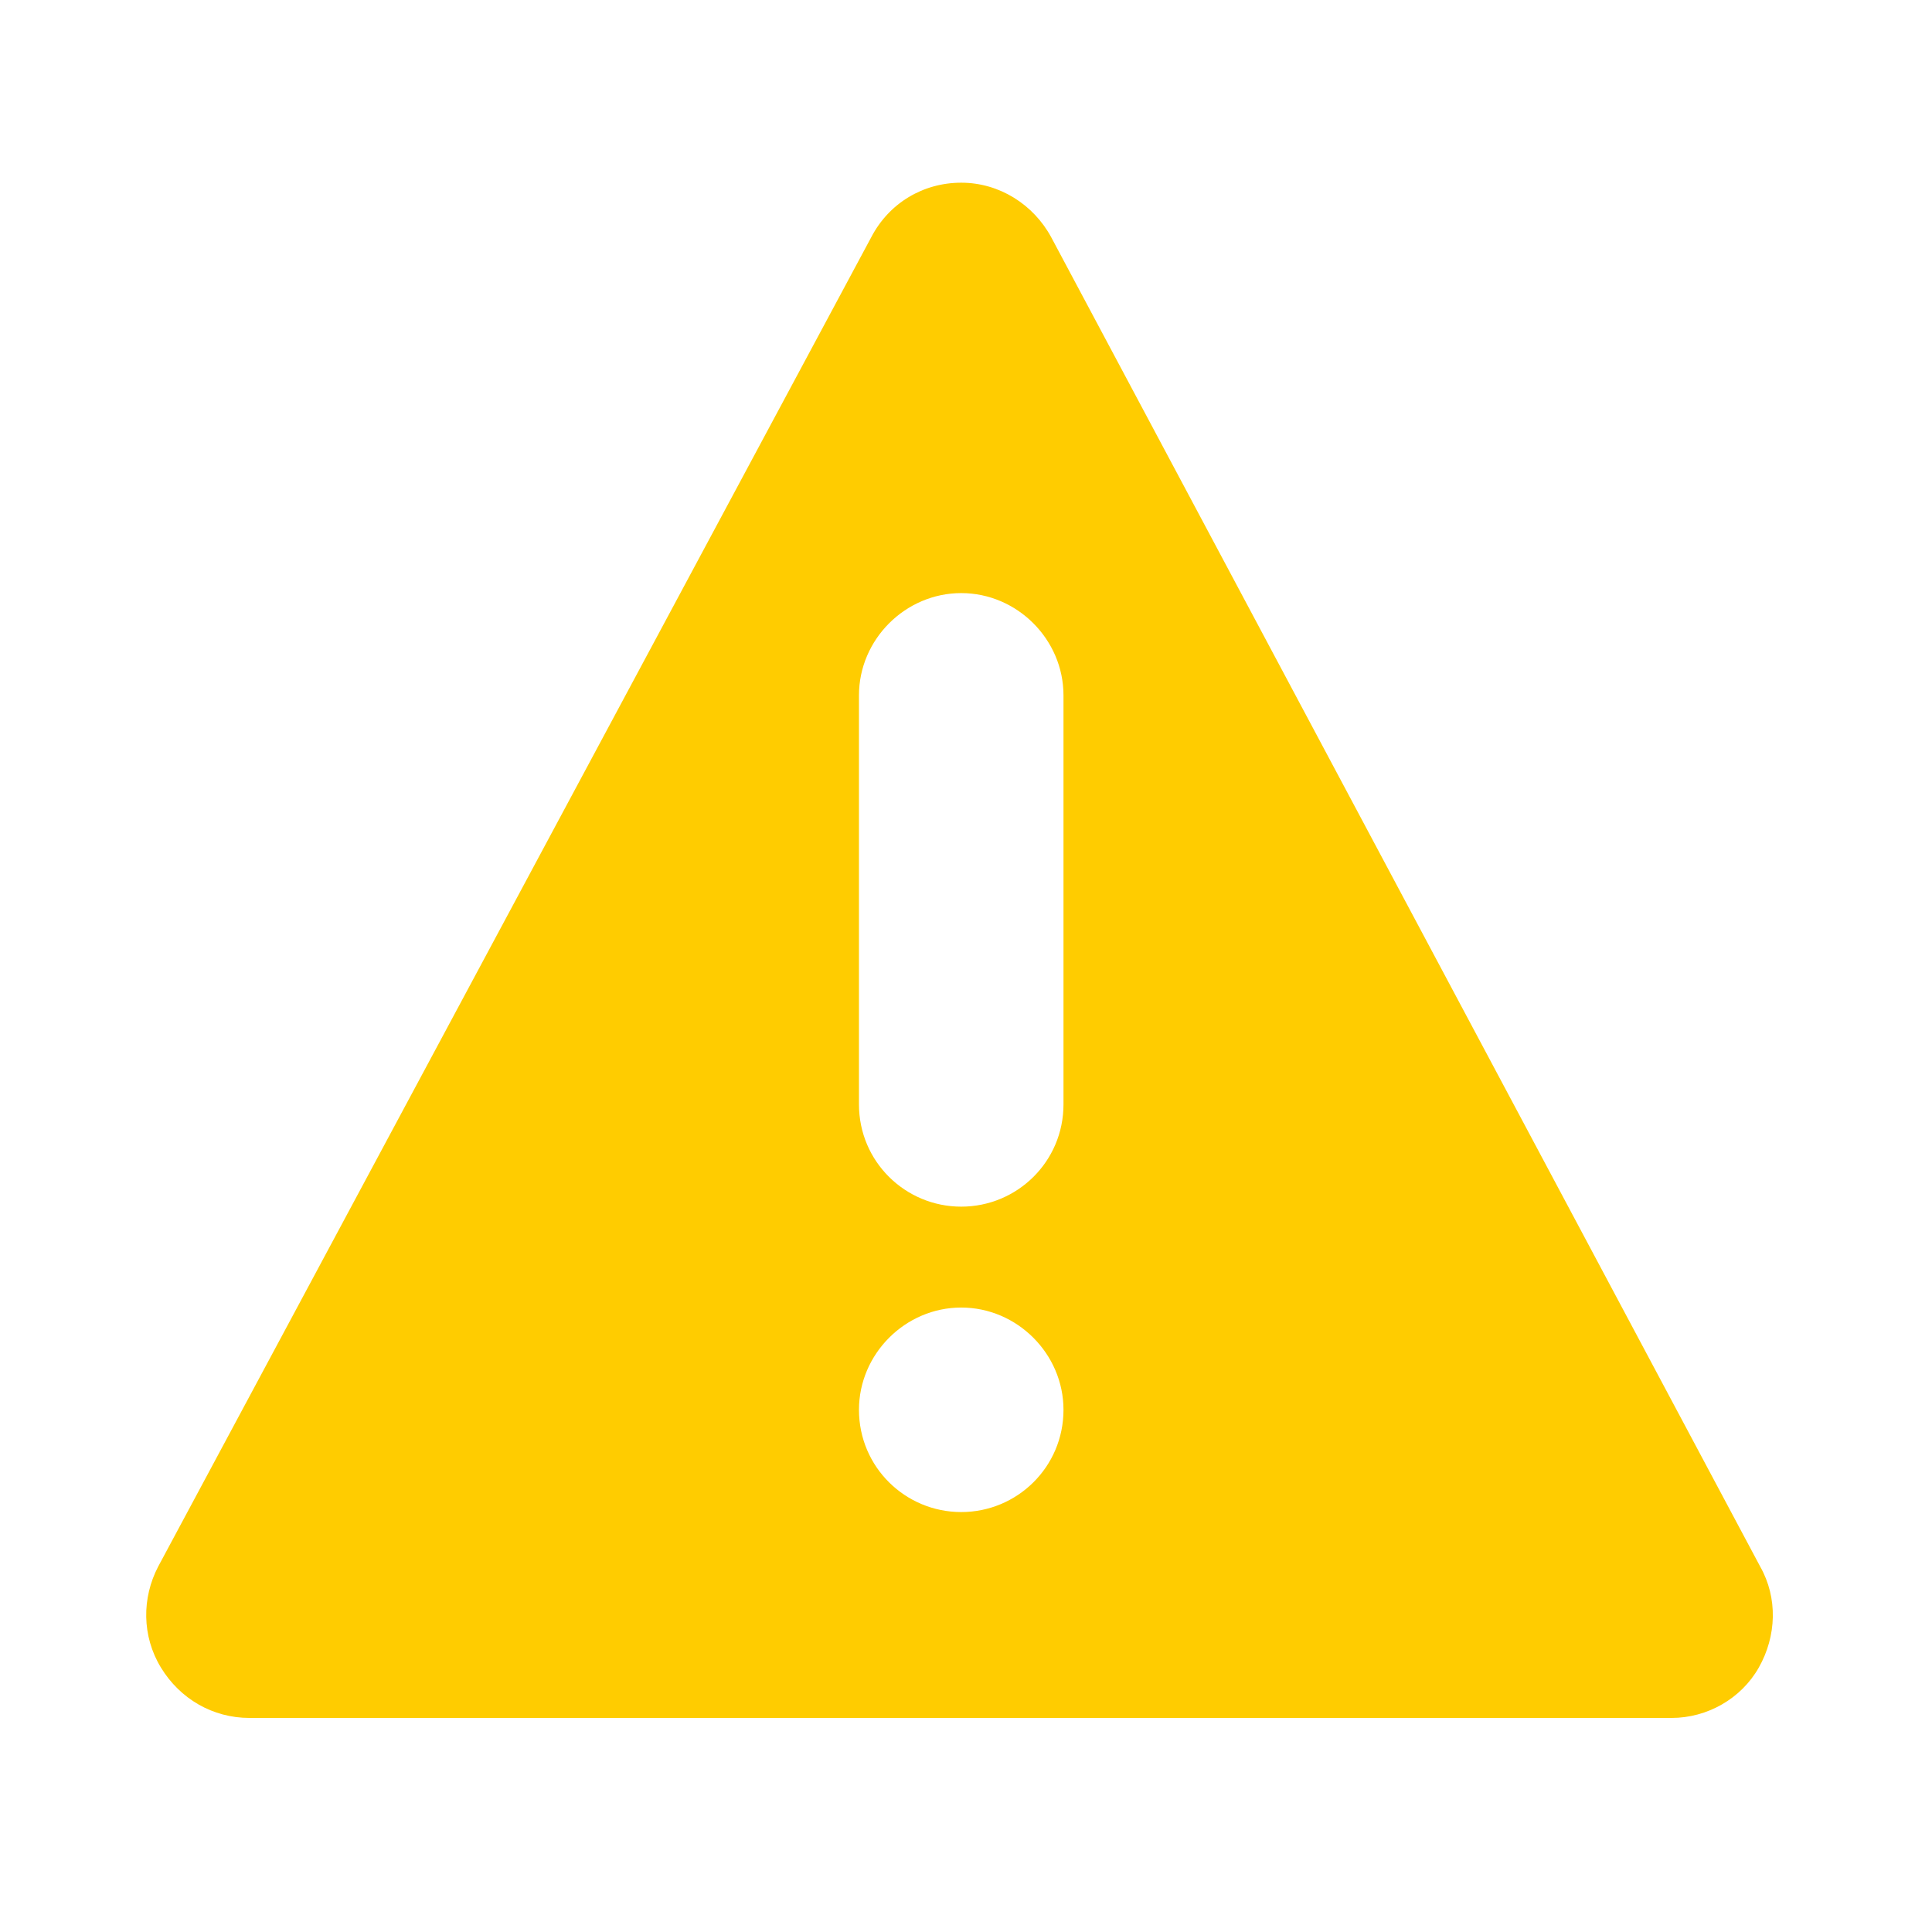
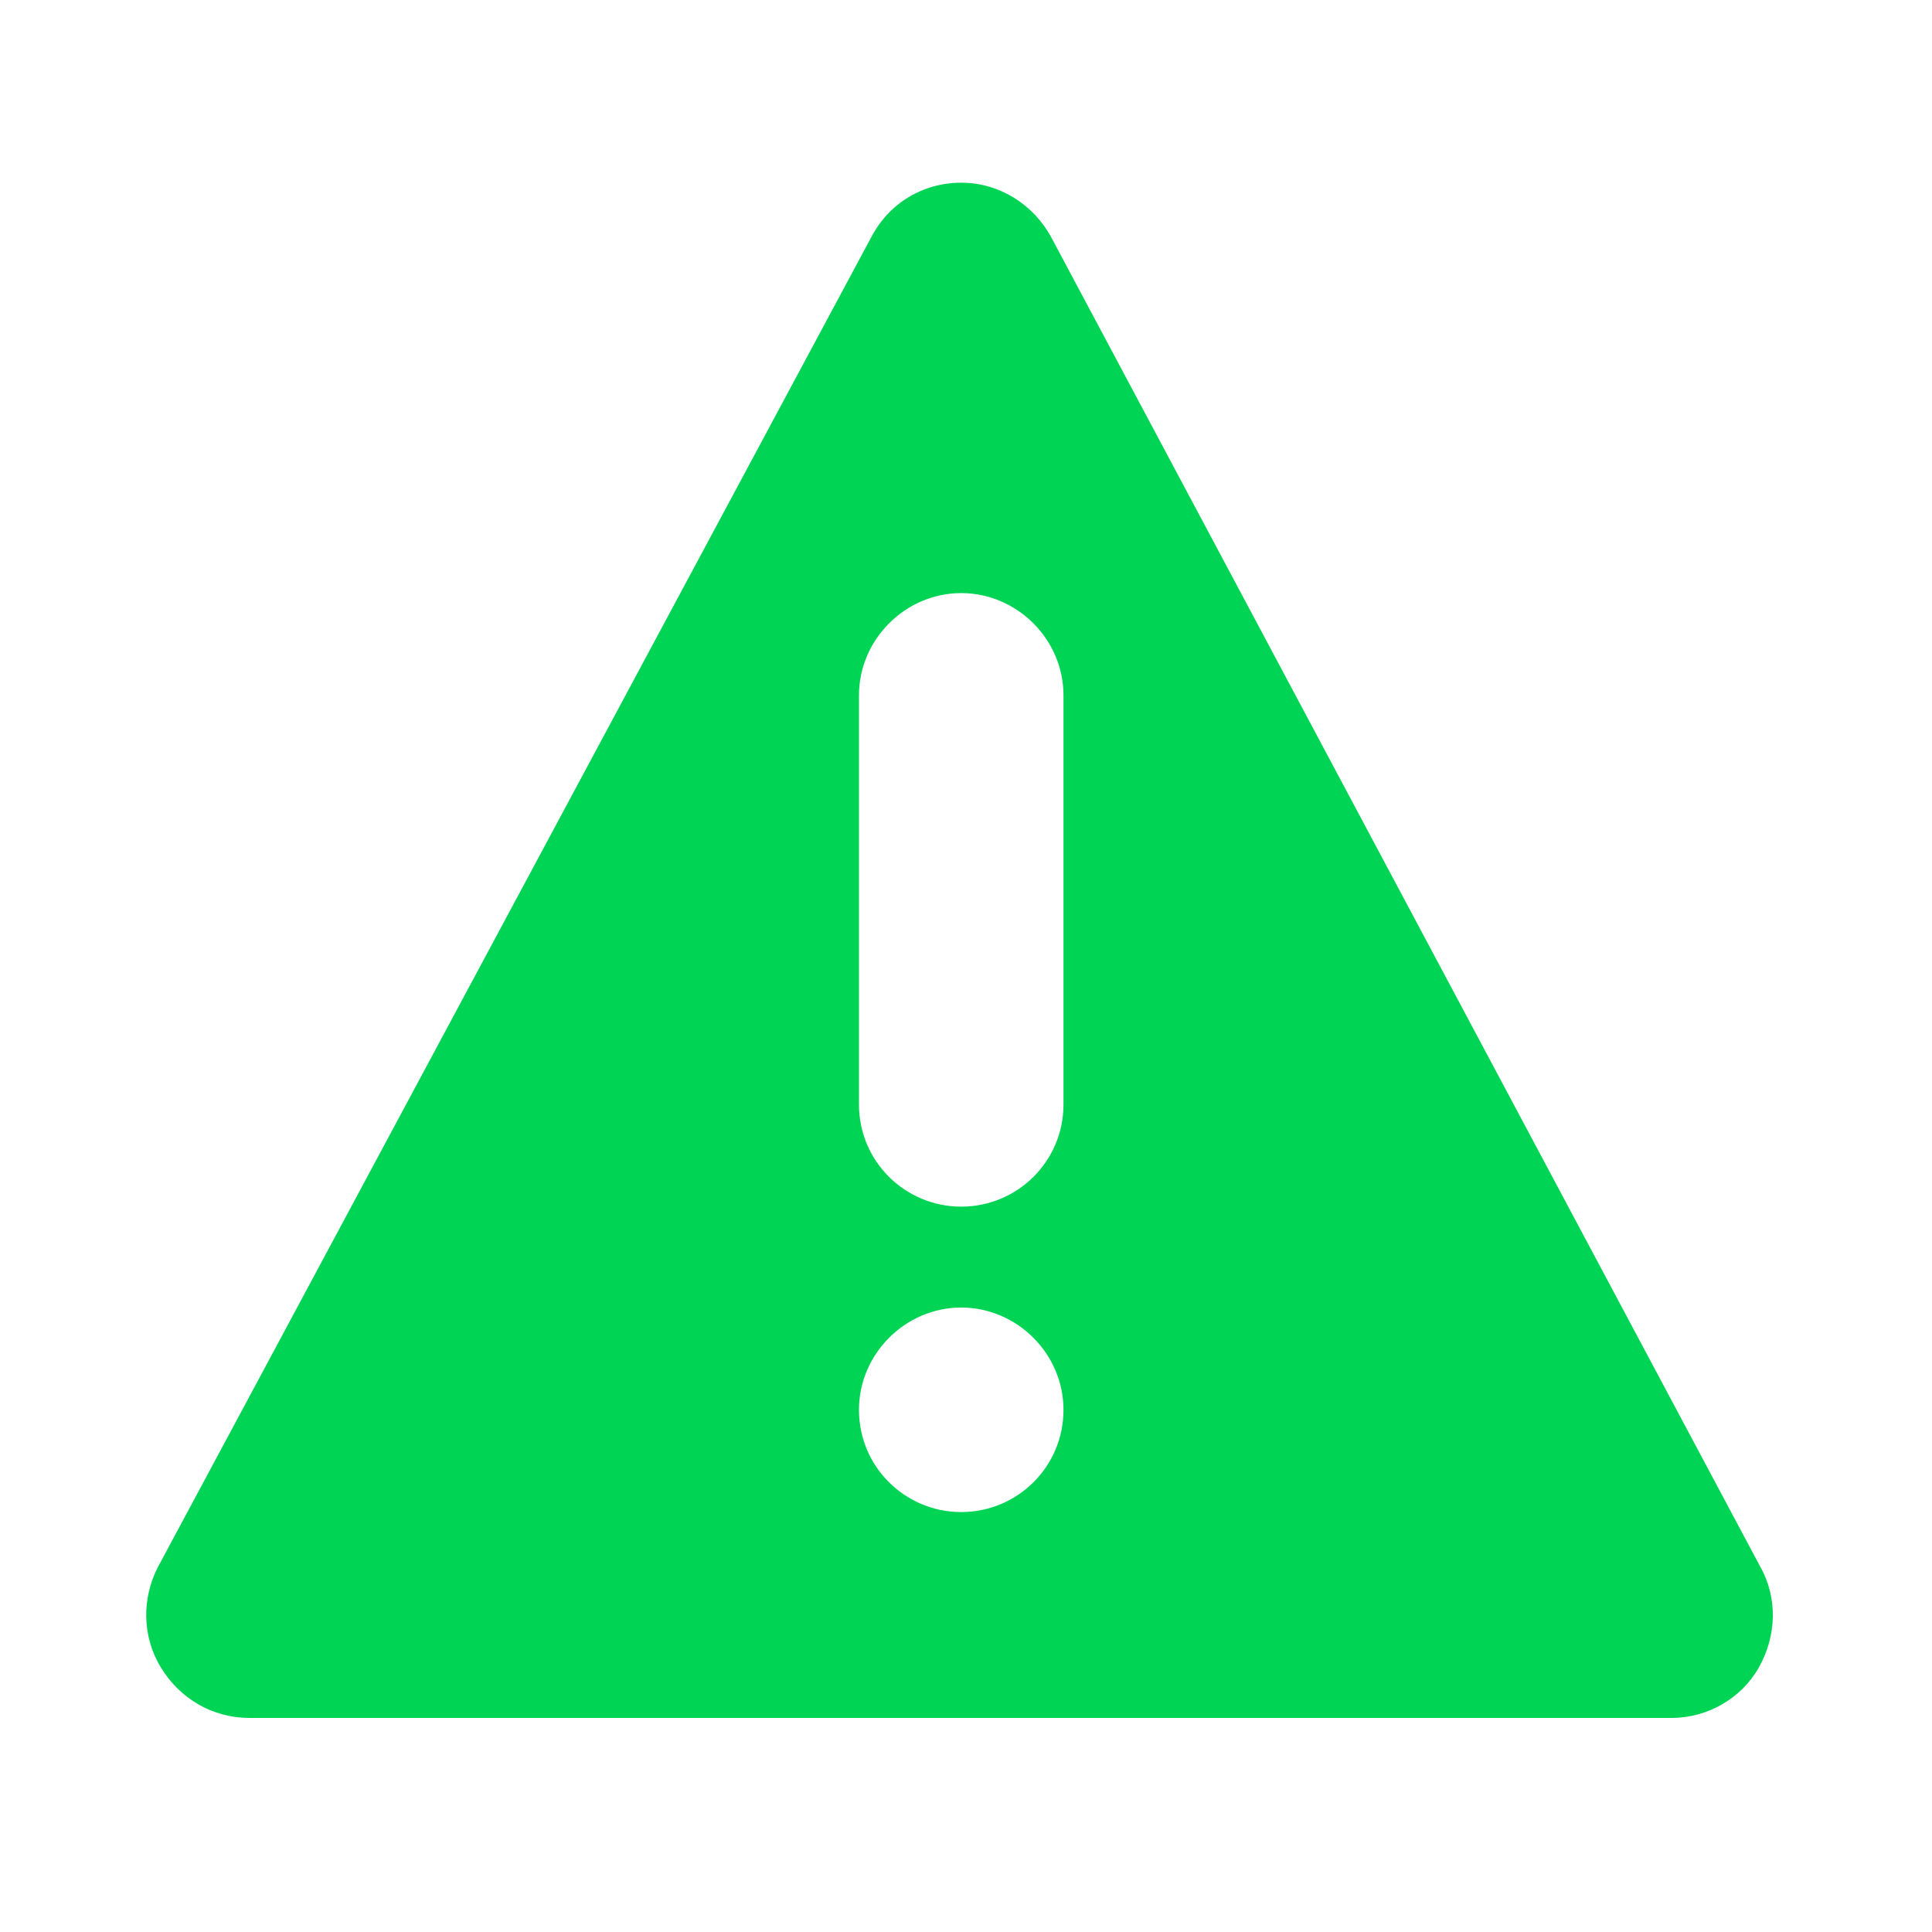
<svg xmlns="http://www.w3.org/2000/svg" version="1.1" id="Capa_1" x="0px" y="0px" viewBox="28 -43 141.7 141.7" style="enable-background:new 28 -43 141.7 141.7;" xml:space="preserve">
-   <style type="text/css">
+   <defs id="defs21" />
+   <style type="text/css" id="style10">
	.st0{fill:#FFCC00;}
</style>
-   <g>
-     <g>
-       <path class="st0" d="M157.1,71.9l-52-97.5c-1.3-2.4-3.8-4-6.6-4c-2.8,0-5.3,1.5-6.6,4L39.6,71.9c-1.2,2.3-1.2,5.1,0.2,7.4    c1.4,2.3,3.8,3.7,6.5,3.7h104.3c2.6,0,5.1-1.4,6.4-3.7C158.3,77,158.4,74.2,157.1,71.9L157.1,71.9z M98.5,67.9    c-4.1,0-7.5-3.3-7.5-7.5c0-4.1,3.4-7.5,7.5-7.5c4.1,0,7.5,3.4,7.5,7.5C106,64.6,102.6,67.9,98.5,67.9L98.5,67.9z M106,38    c0,4.2-3.4,7.5-7.5,7.5c-4.1,0-7.5-3.3-7.5-7.5V8c0-4.1,3.4-7.5,7.5-7.5c4.1,0,7.5,3.4,7.5,7.5V38z M106,38" />
+   <g id="g16" style="fill:#00d455">
+     <g id="g14" style="fill:#00d455">
+       <path class="st0" d="M157.1,71.9l-52-97.5c-1.3-2.4-3.8-4-6.6-4c-2.8,0-5.3,1.5-6.6,4L39.6,71.9c-1.2,2.3-1.2,5.1,0.2,7.4    c1.4,2.3,3.8,3.7,6.5,3.7h104.3c2.6,0,5.1-1.4,6.4-3.7C158.3,77,158.4,74.2,157.1,71.9L157.1,71.9z M98.5,67.9    c-4.1,0-7.5-3.3-7.5-7.5c0-4.1,3.4-7.5,7.5-7.5c4.1,0,7.5,3.4,7.5,7.5C106,64.6,102.6,67.9,98.5,67.9L98.5,67.9z M106,38    c0,4.2-3.4,7.5-7.5,7.5c-4.1,0-7.5-3.3-7.5-7.5V8c0-4.1,3.4-7.5,7.5-7.5c4.1,0,7.5,3.4,7.5,7.5V38z M106,38" id="path12" style="fill:#00d455" />
    </g>
  </g>
</svg>
